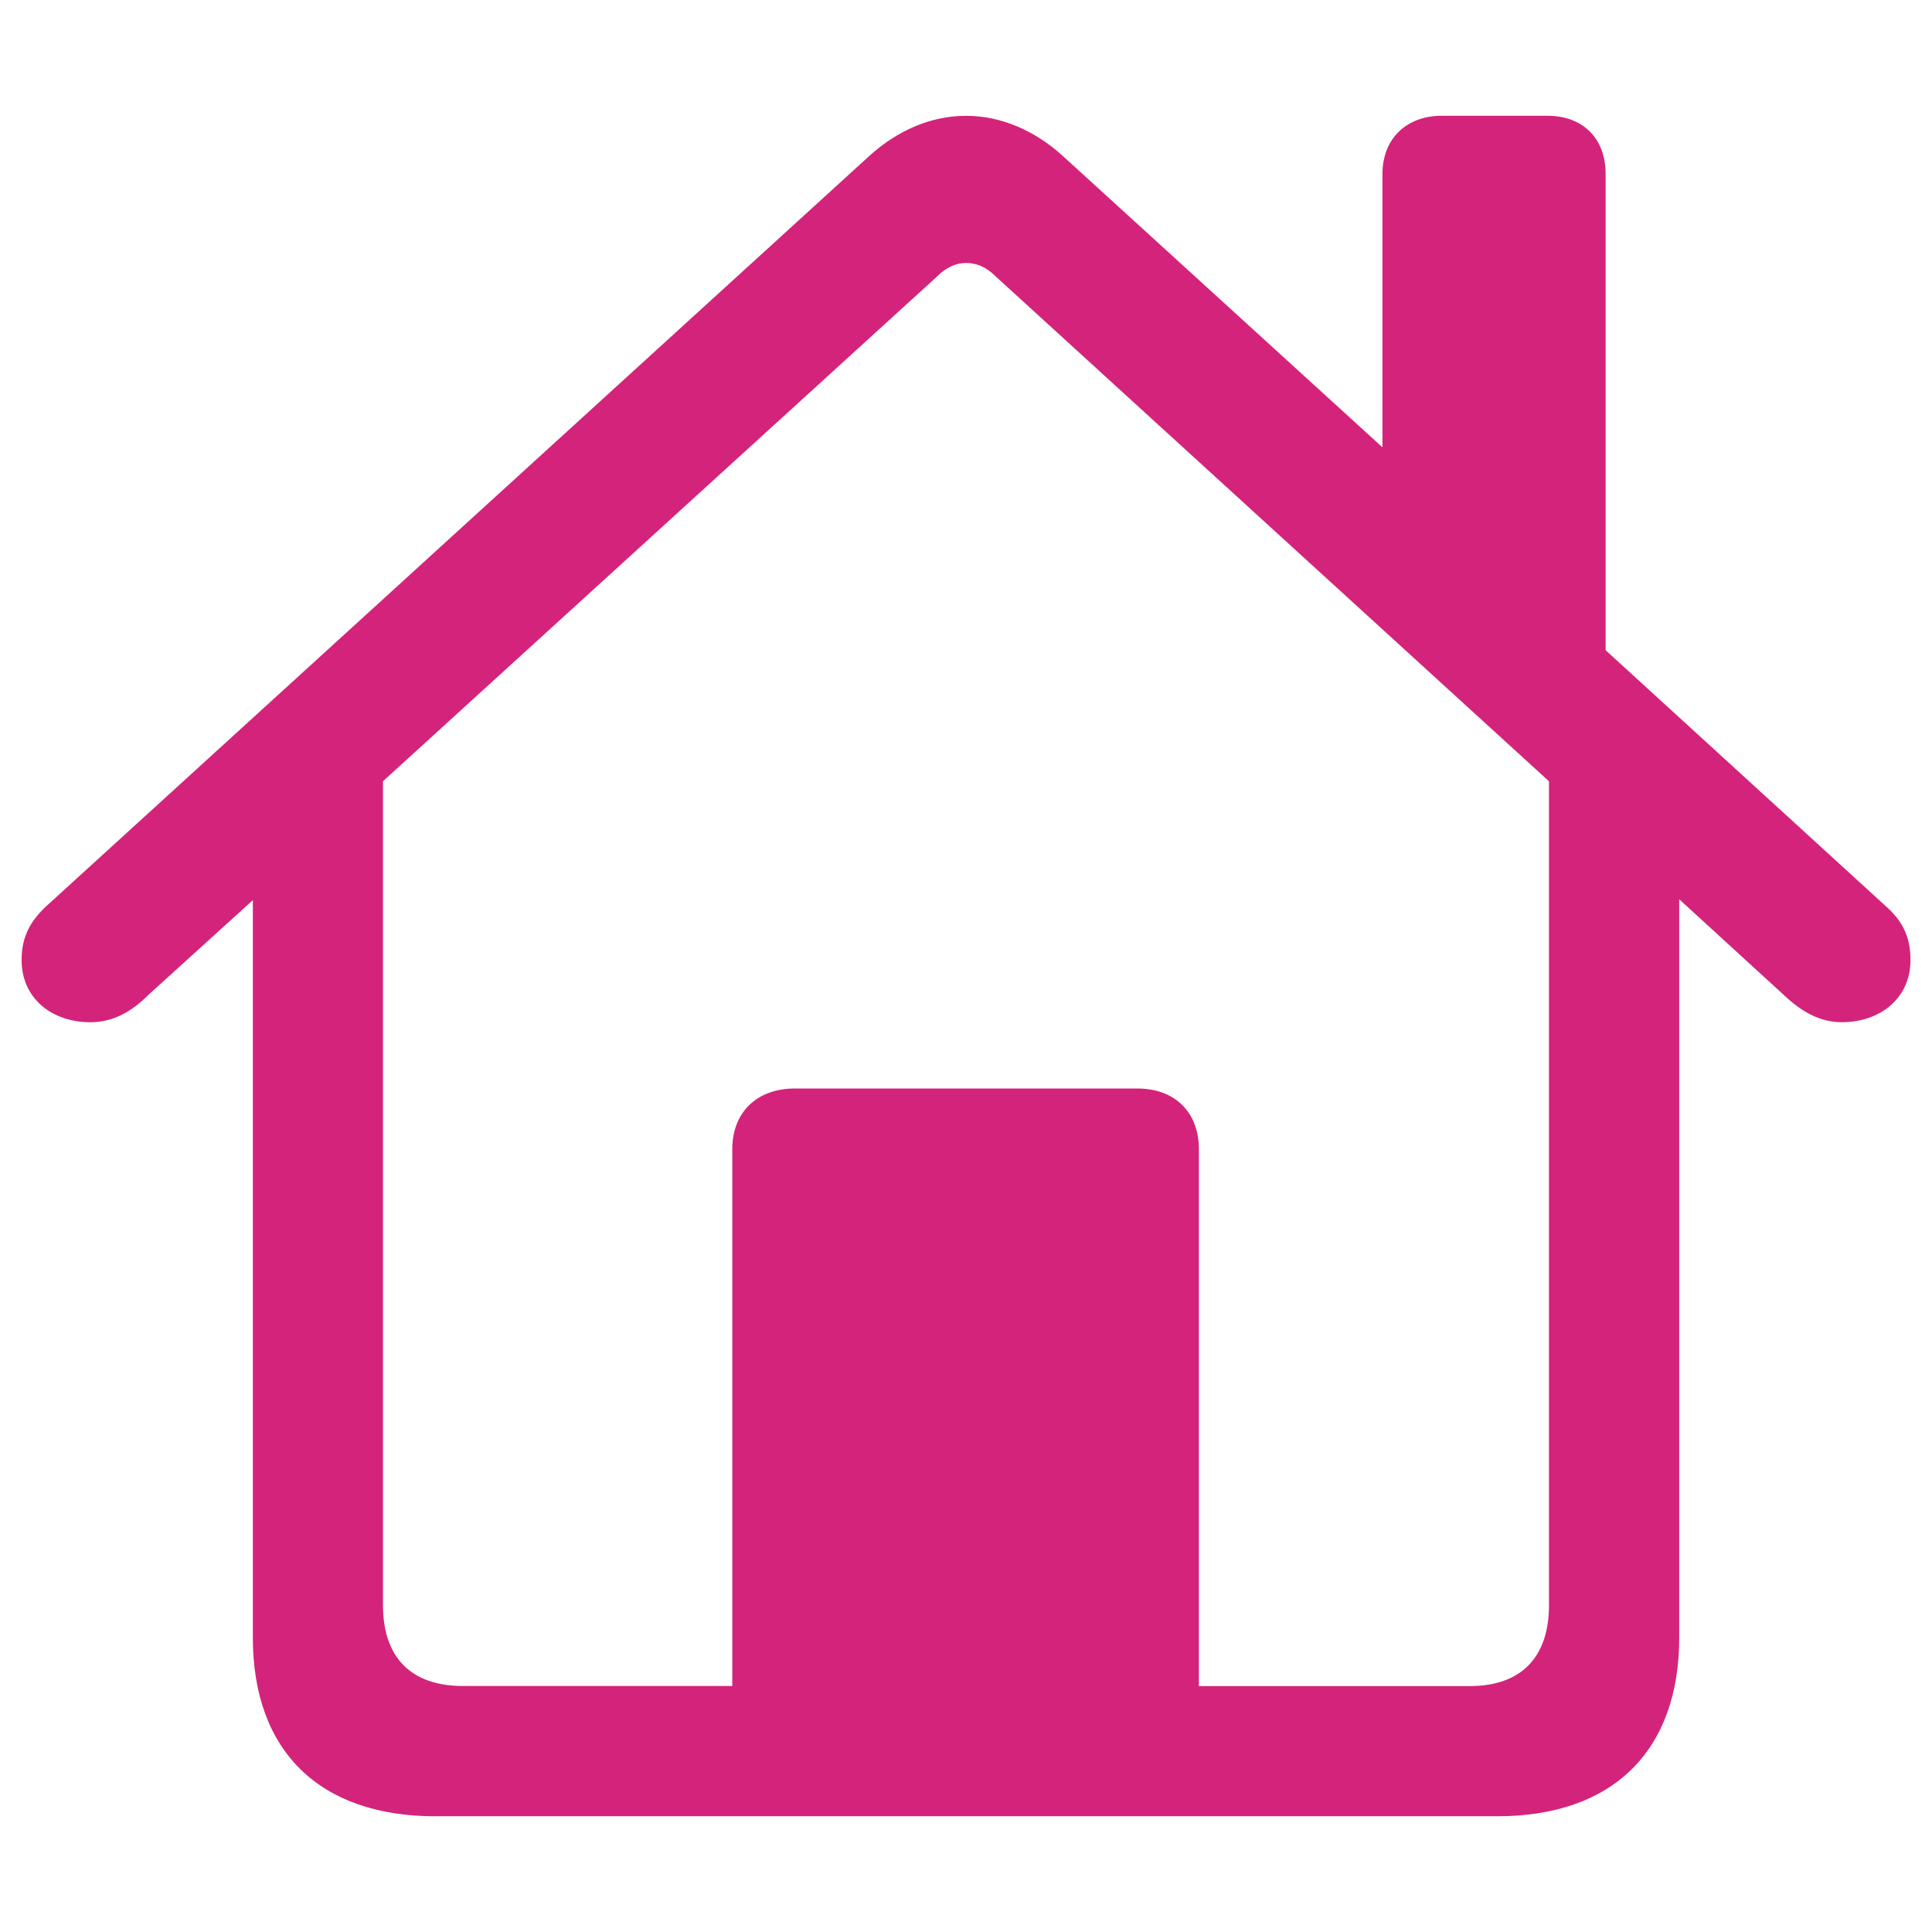
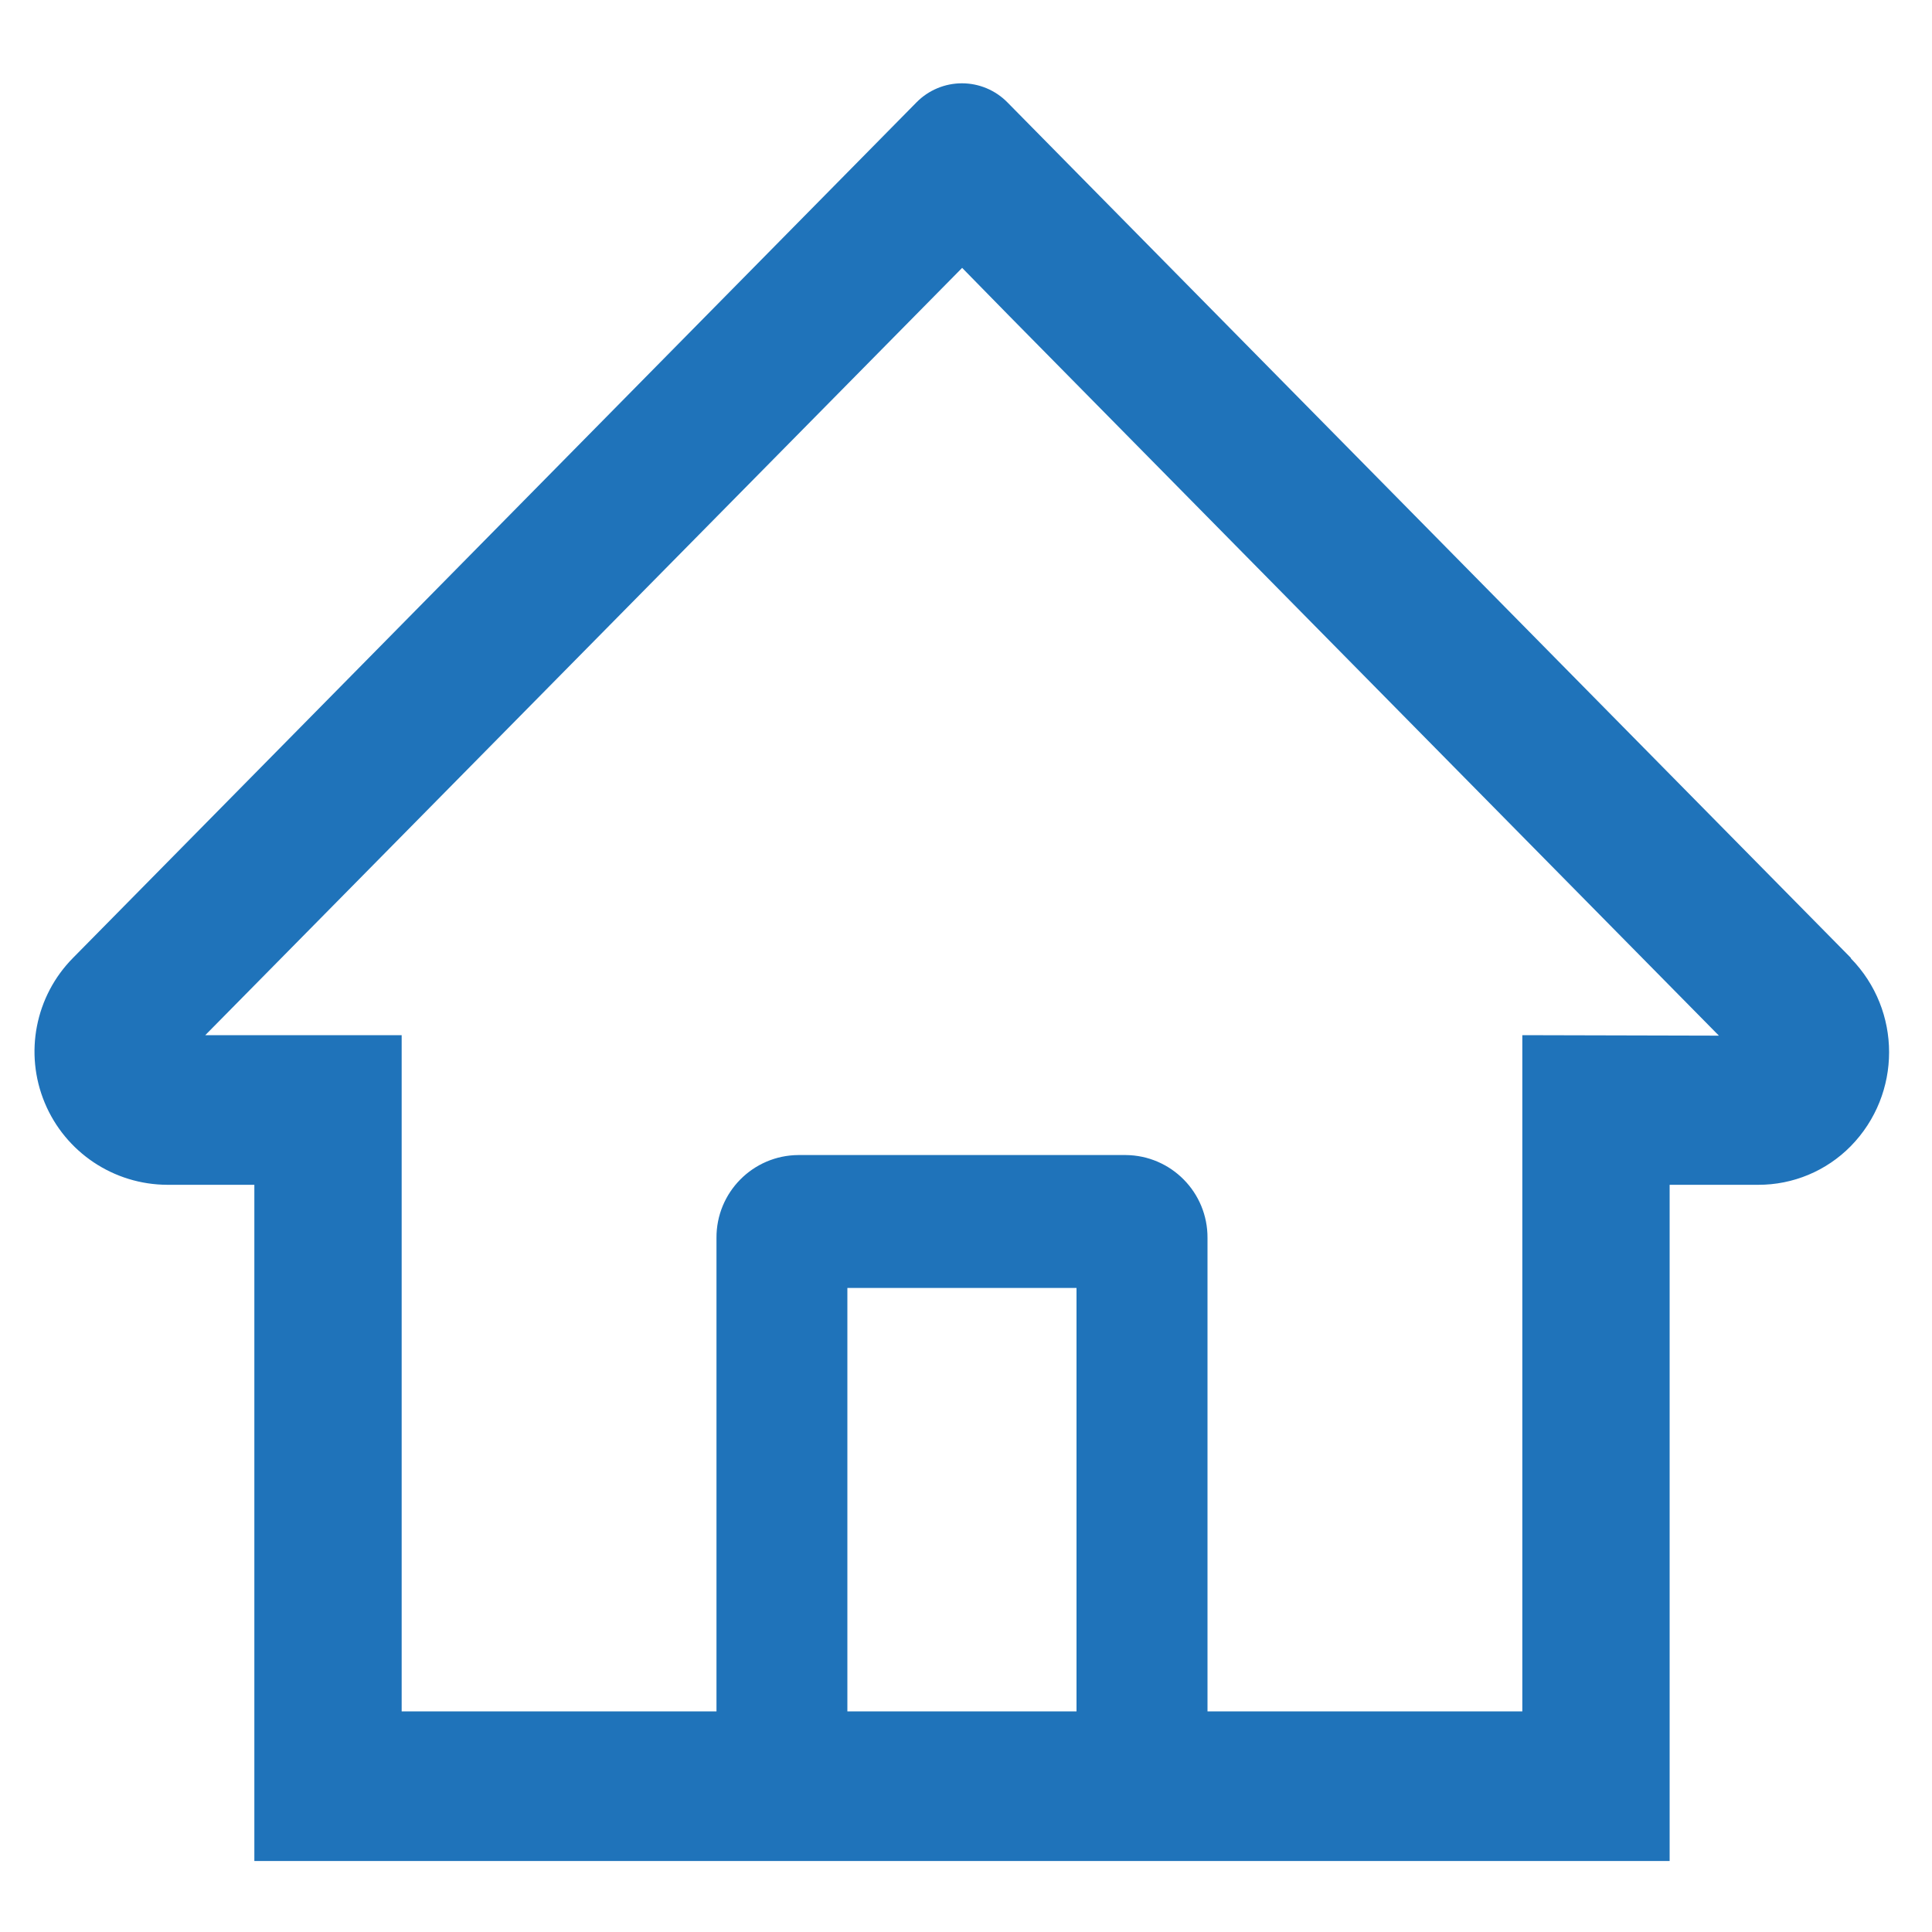
- <svg xmlns="http://www.w3.org/2000/svg" t="1602313811065" class="icon" viewBox="0 0 1024 1024" version="1.1" p-id="3679" width="200" height="200">
+ <svg xmlns="http://www.w3.org/2000/svg" t="1602589032998" class="icon" viewBox="0 0 1024 1024" version="1.1" p-id="7494" width="200" height="200">
  <defs>
    <style type="text/css" />
  </defs>
-   <path d="M230.857 962.651H793.6c60.855 0 96.421-34.304 96.421-94.72V476.635l55.278 50.578c9.015 8.576 18.871 14.574 30.866 14.574 20.133 0 36.425-12.434 36.425-33.006 0-12.855-4.718-20.992-12.855-28.288l-148.718-135.863V92.233c0-18.853-11.995-30.866-30.848-30.866h-56.137c-18.432 0-31.305 12.014-31.305 30.866v144.859l-169.271-154.295c-14.994-13.714-33.006-21.413-51.438-21.413-18.432 0-36.425 7.698-51.419 21.413l-436.297 397.714c-7.717 7.296-12.855 15.433-12.855 28.288 0 20.571 16.274 33.006 36.425 33.006 12.434 0 22.29-5.998 30.866-14.574l55.278-50.139v390.857c0 60.416 35.584 94.72 96.859 94.72zM635.429 609.079c0-19.712-12.855-32.146-32.567-32.146H421.12c-19.712 0-32.987 12.434-32.987 32.146V893.623h-142.72c-27.429 0-42.423-14.994-42.423-42.862V414.062L497.006 146.231c4.279-4.279 9.417-6.857 14.994-6.857 5.577 0 10.715 2.139 15.433 6.857l293.559 267.867v436.699c0 27.867-14.994 42.862-41.984 42.862H635.429z" p-id="3680" fill="#d4237a" />
+   <path d="M980.992 507.699l-418.97-424.96-28.109-28.518a33.792 33.792 0 0 0-48.128 0L38.707 507.699a70.605 70.605 0 0 0 50.022 120.269h46.08v358.4h750.131v-358.4H931.84a68.506 68.506 0 0 0 49.101-20.48 71.168 71.168 0 0 0 0-99.584z m-410.419 399.36H449.126v-224.41h121.446z m236.288-358.4v358.4H640v-250.88a43.674 43.674 0 0 0-43.366-43.981H423.117a43.674 43.674 0 0 0-43.366 43.981v250.88H212.89v-358.4H108.8L509.952 141.978l25.088 25.6 376.013 381.338z" fill="#1f73ba" p-id="7495" data-spm-anchor-id="a313x.7781069.0.i13" class="selected" />
</svg>
